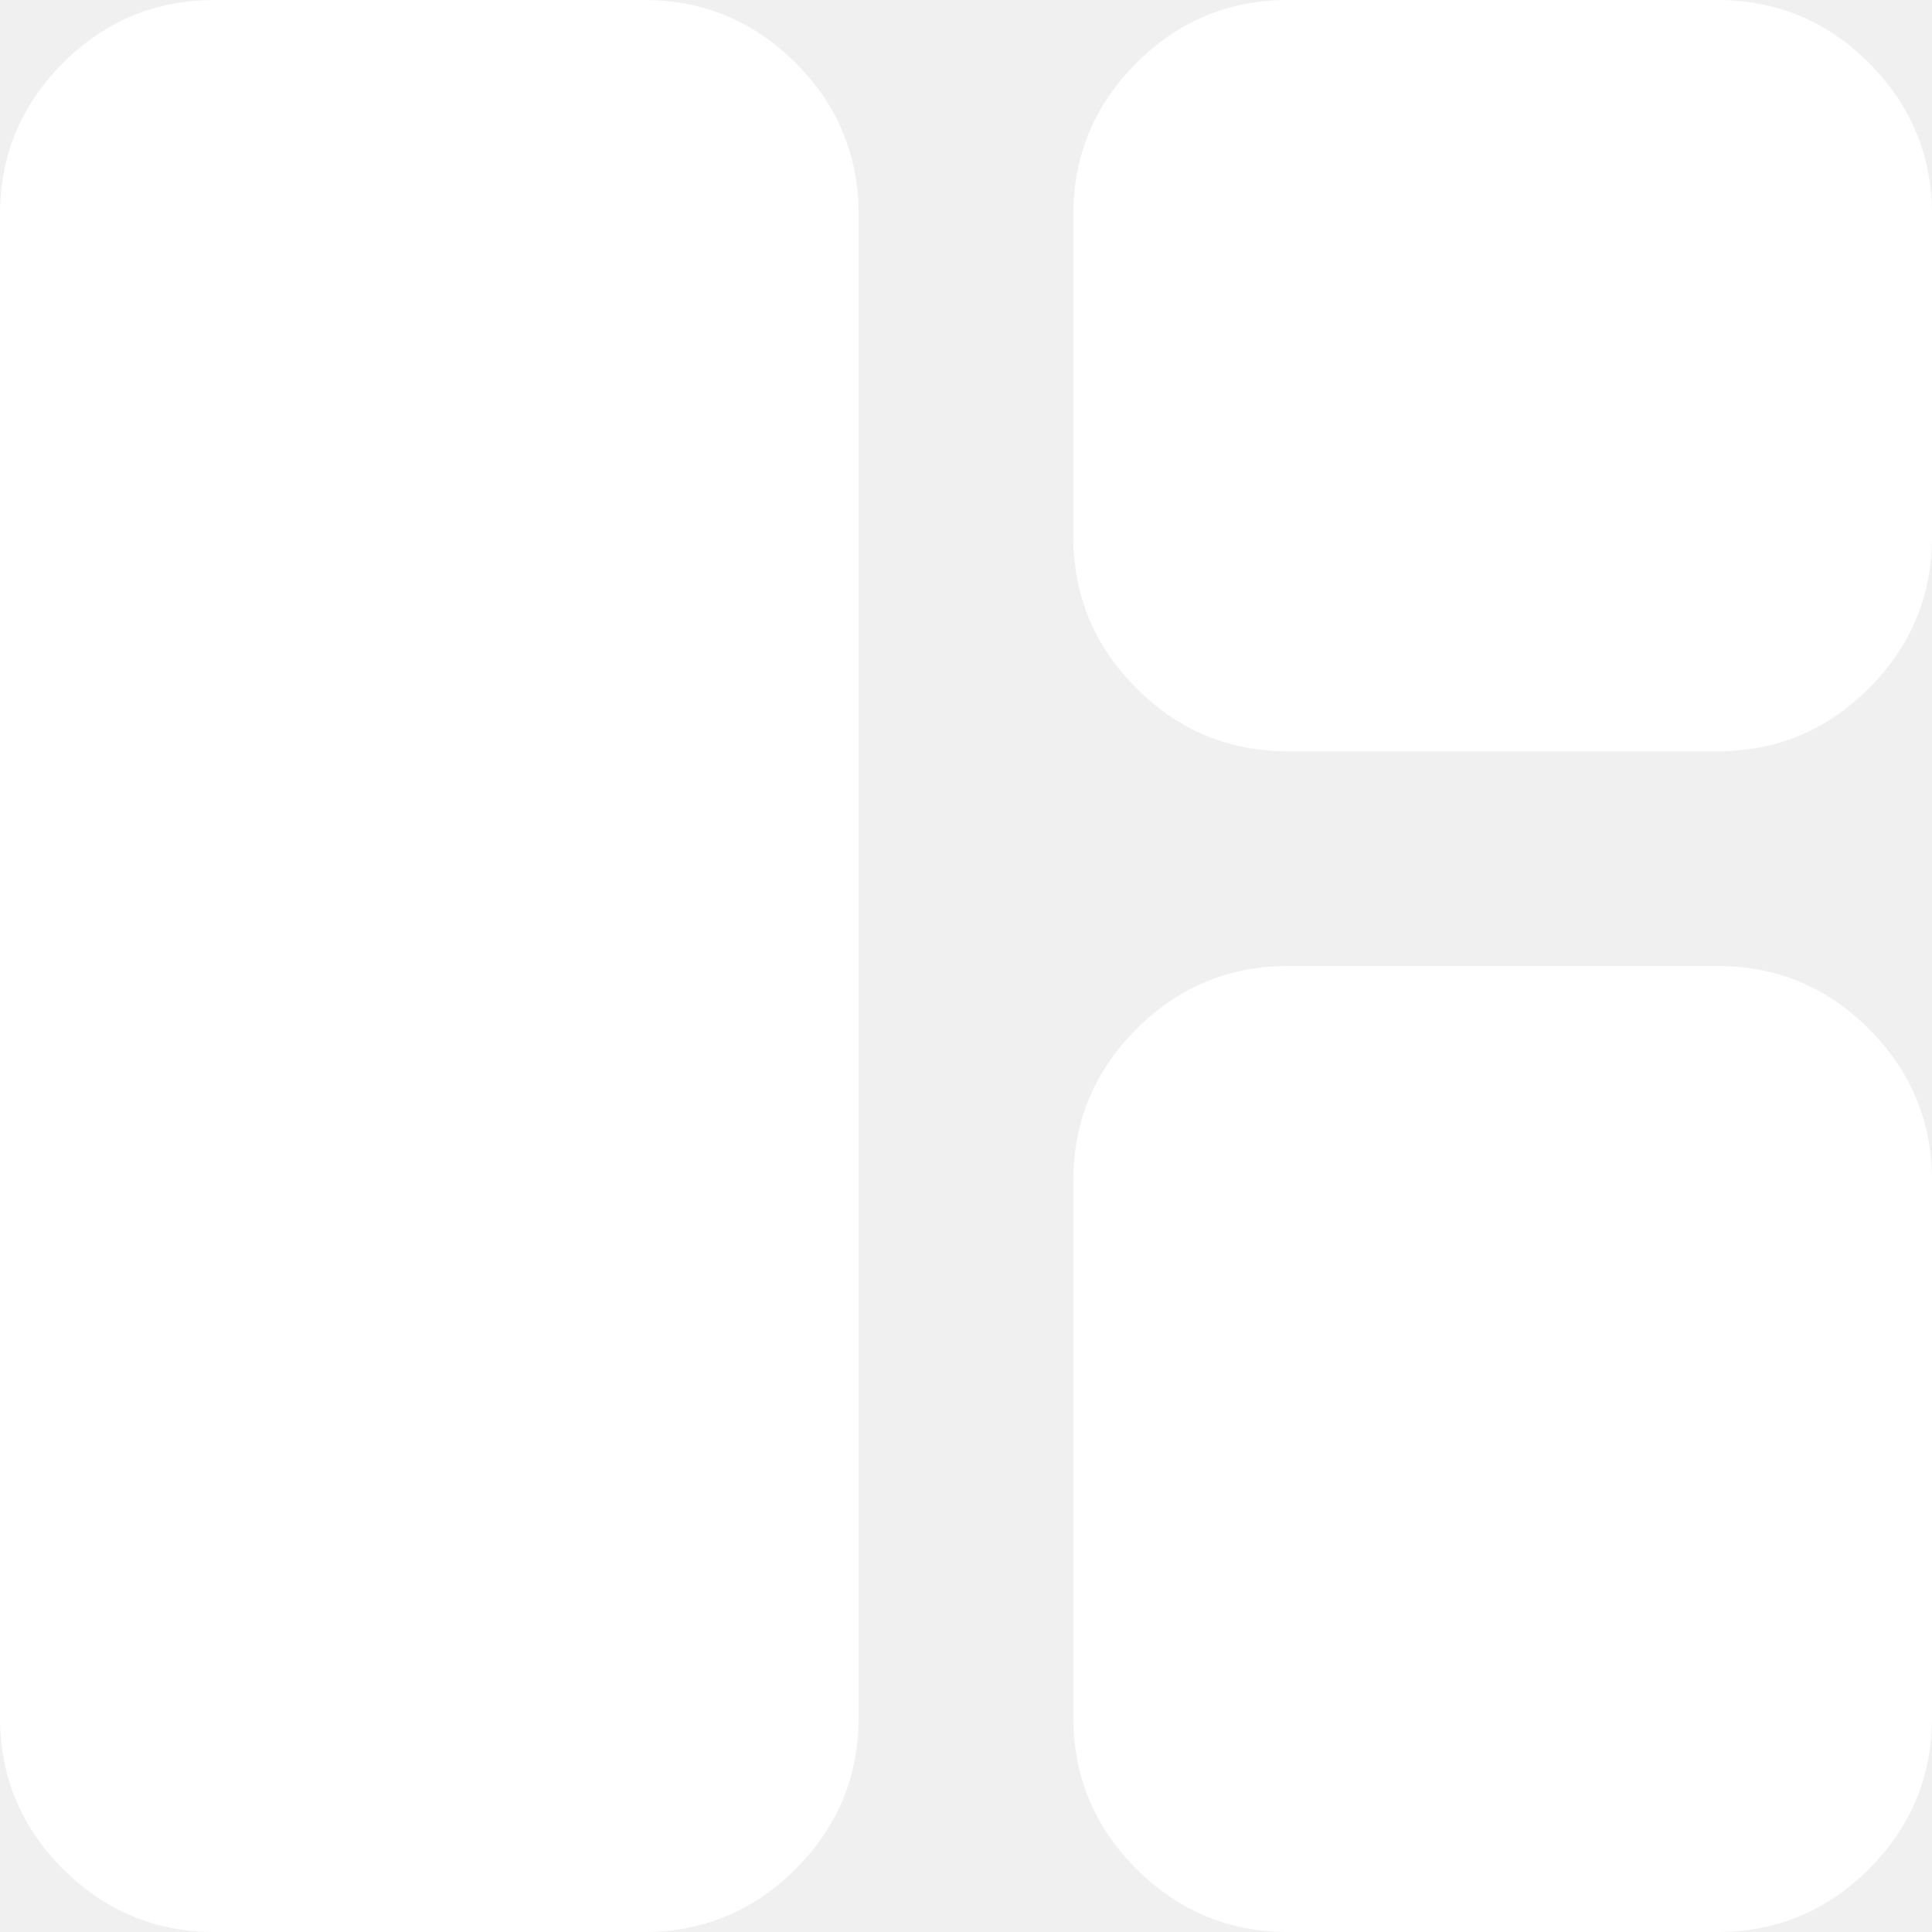
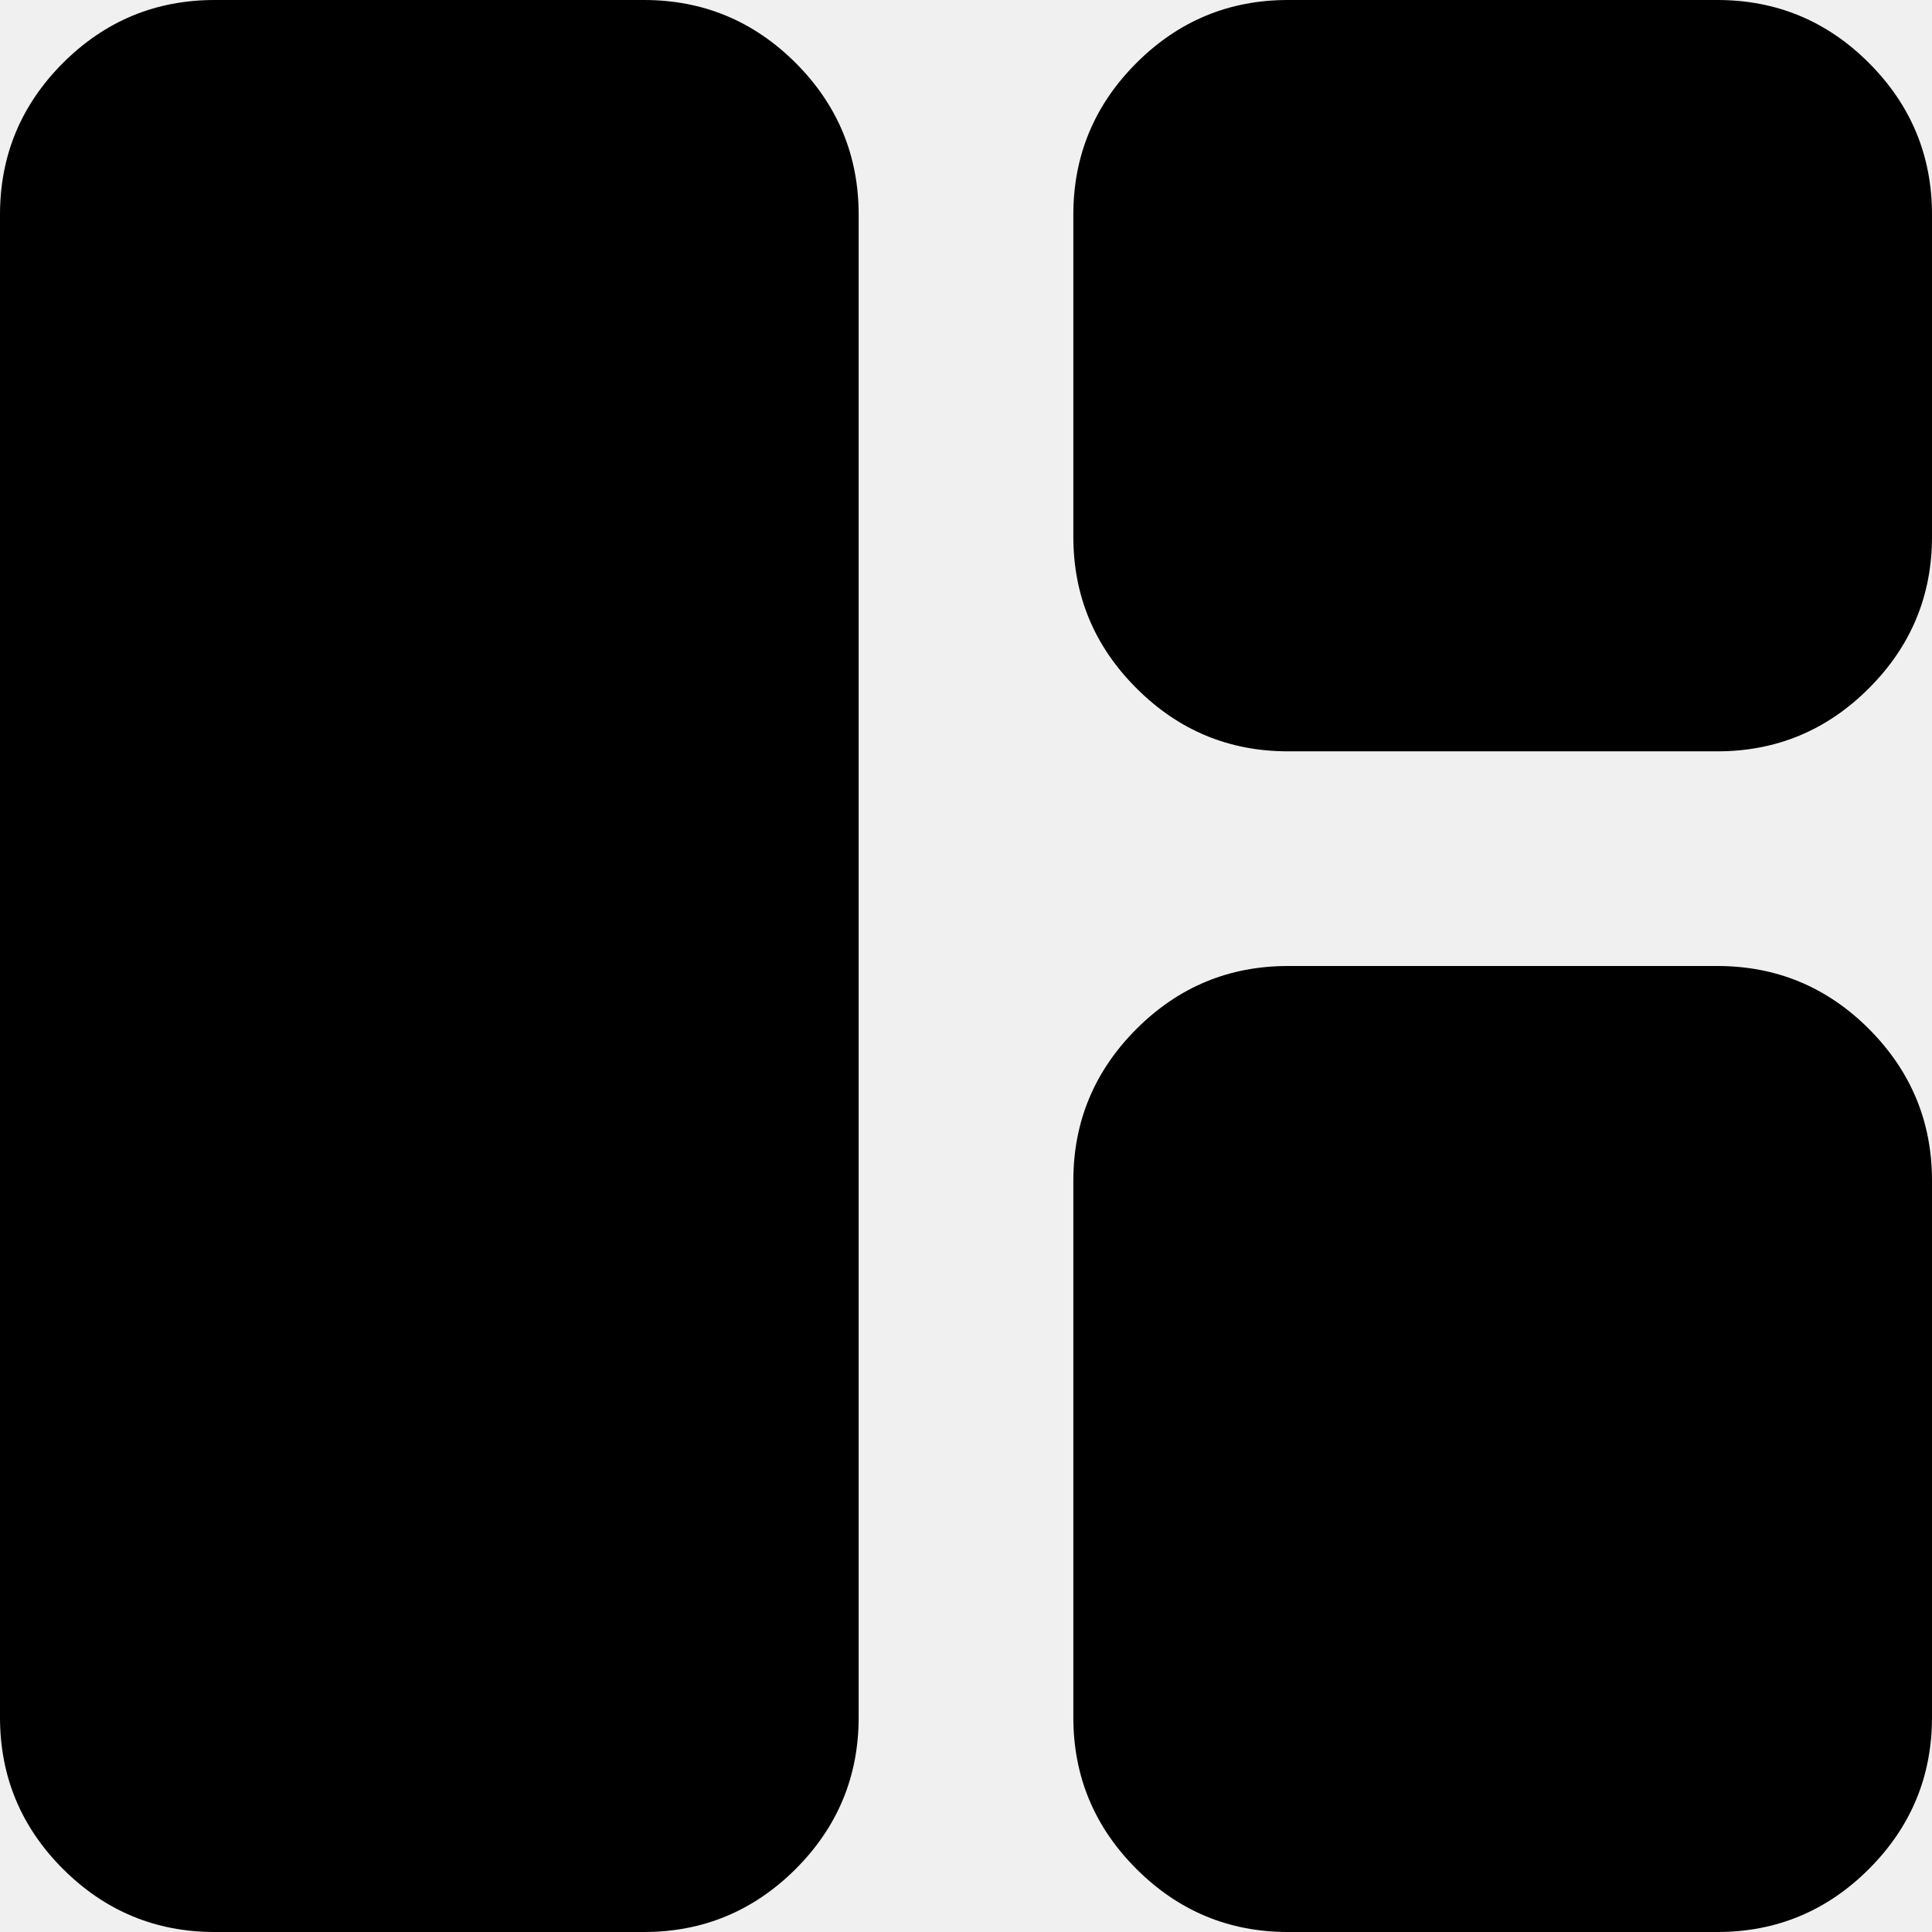
<svg xmlns="http://www.w3.org/2000/svg" width="27" height="27" viewBox="0 0 27 27" fill="none">
-   <path d="M3 27C2.175 27 1.468 26.706 0.88 26.119C0.293 25.532 0 24.825 0 24V3C0 2.175 0.293 1.468 0.88 0.88C1.468 0.293 2.175 0 3 0H9C9.825 0 10.531 0.293 11.12 0.88C11.707 1.468 12 2.175 12 3V24C12 24.825 11.707 25.532 11.12 26.119C10.531 26.706 9.825 27 9 27H3ZM18 10.5C17.175 10.5 16.469 10.206 15.882 9.618C15.294 9.031 15 8.325 15 7.5V3C15 2.175 15.294 1.468 15.882 0.88C16.469 0.293 17.175 0 18 0H24C24.825 0 25.532 0.293 26.119 0.88C26.706 1.468 27 2.175 27 3V7.5C27 8.325 26.706 9.031 26.119 9.618C25.532 10.206 24.825 10.5 24 10.5H18ZM18 27C17.175 27 16.469 26.706 15.882 26.119C15.294 25.532 15 24.825 15 24V16.5C15 15.675 15.294 14.969 15.882 14.38C16.469 13.793 17.175 13.5 18 13.5H24C24.825 13.5 25.532 13.793 26.119 14.38C26.706 14.969 27 15.675 27 16.5V24C27 24.825 26.706 25.532 26.119 26.119C25.532 26.706 24.825 27 24 27H18Z" fill="white" />
+   <path d="M3 27C2.175 27 1.468 26.706 0.88 26.119C0.293 25.532 0 24.825 0 24V3C0 2.175 0.293 1.468 0.88 0.88C1.468 0.293 2.175 0 3 0H9C9.825 0 10.531 0.293 11.12 0.88C11.707 1.468 12 2.175 12 3V24C12 24.825 11.707 25.532 11.12 26.119C10.531 26.706 9.825 27 9 27H3ZM18 10.5C17.175 10.5 16.469 10.206 15.882 9.618C15.294 9.031 15 8.325 15 7.5V3C15 2.175 15.294 1.468 15.882 0.88C16.469 0.293 17.175 0 18 0H24C24.825 0 25.532 0.293 26.119 0.88C26.706 1.468 27 2.175 27 3V7.5C27 8.325 26.706 9.031 26.119 9.618C25.532 10.206 24.825 10.5 24 10.5H18ZM18 27C17.175 27 16.469 26.706 15.882 26.119C15.294 25.532 15 24.825 15 24V16.5C15 15.675 15.294 14.969 15.882 14.38C16.469 13.793 17.175 13.5 18 13.5H24C24.825 13.5 25.532 13.793 26.119 14.38C26.706 14.969 27 15.675 27 16.5V24C27 24.825 26.706 25.532 26.119 26.119C25.532 26.706 24.825 27 24 27H18Z" fill="currentColor" />
</svg>
